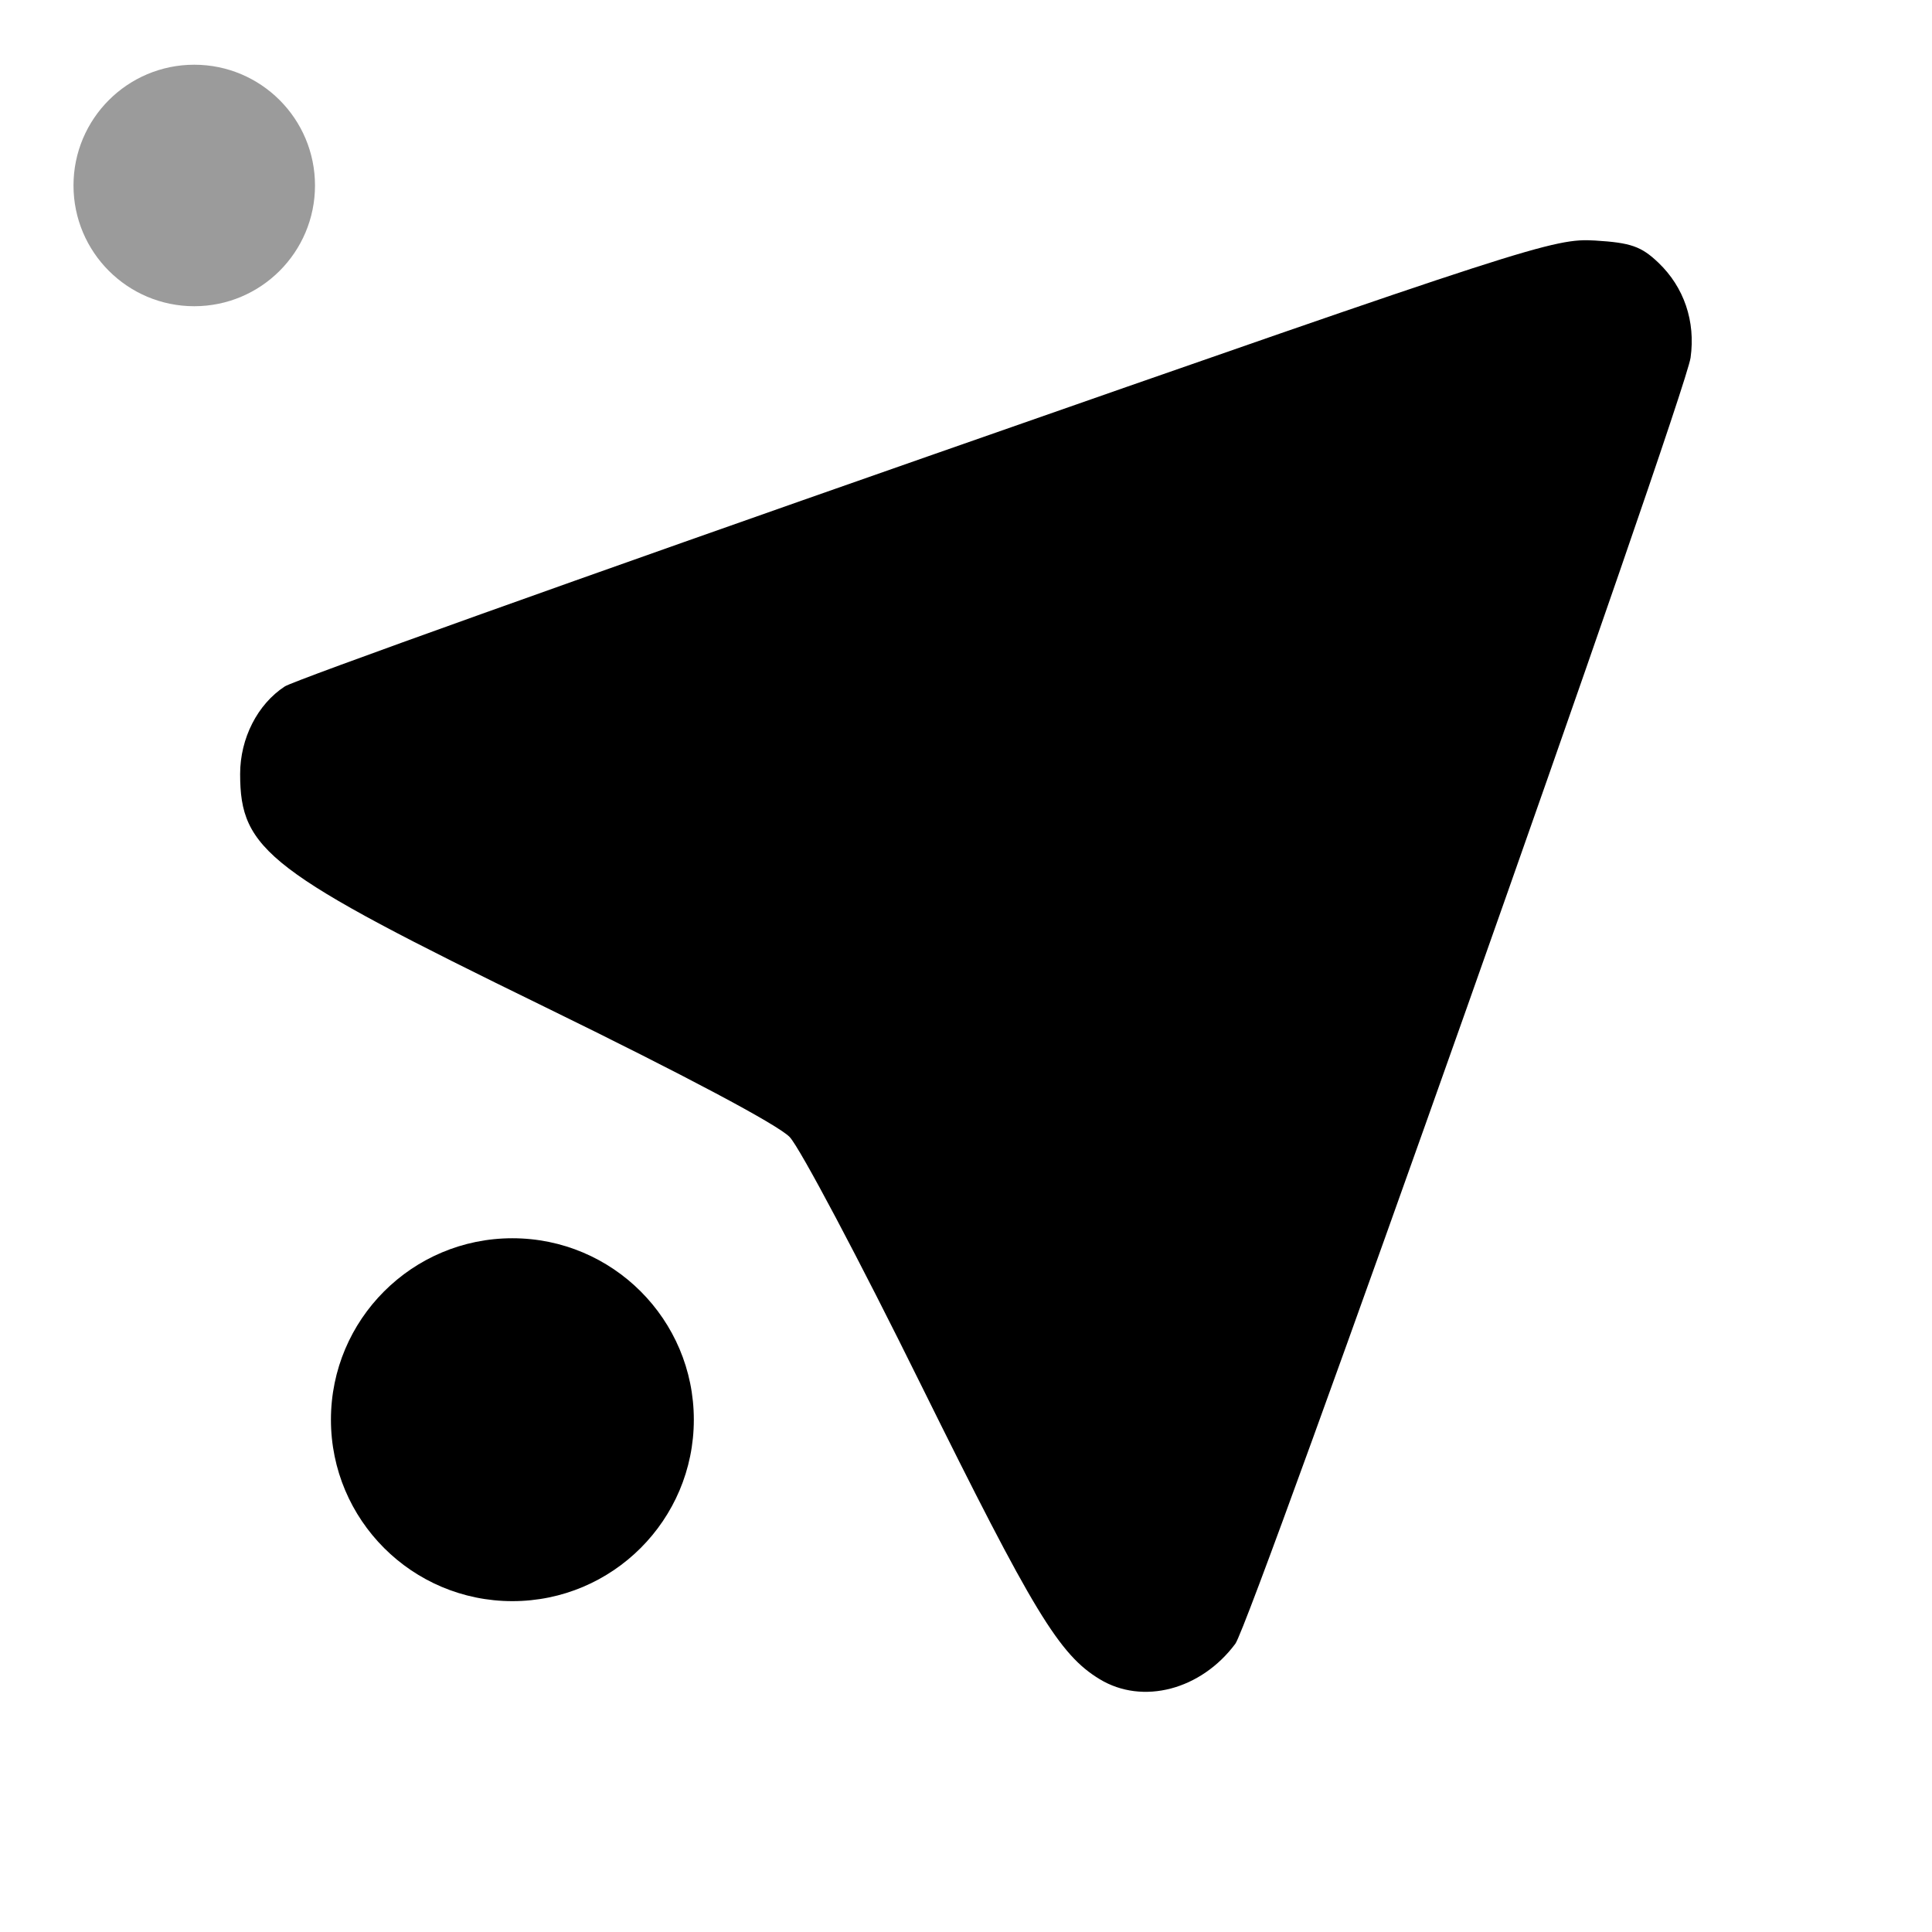
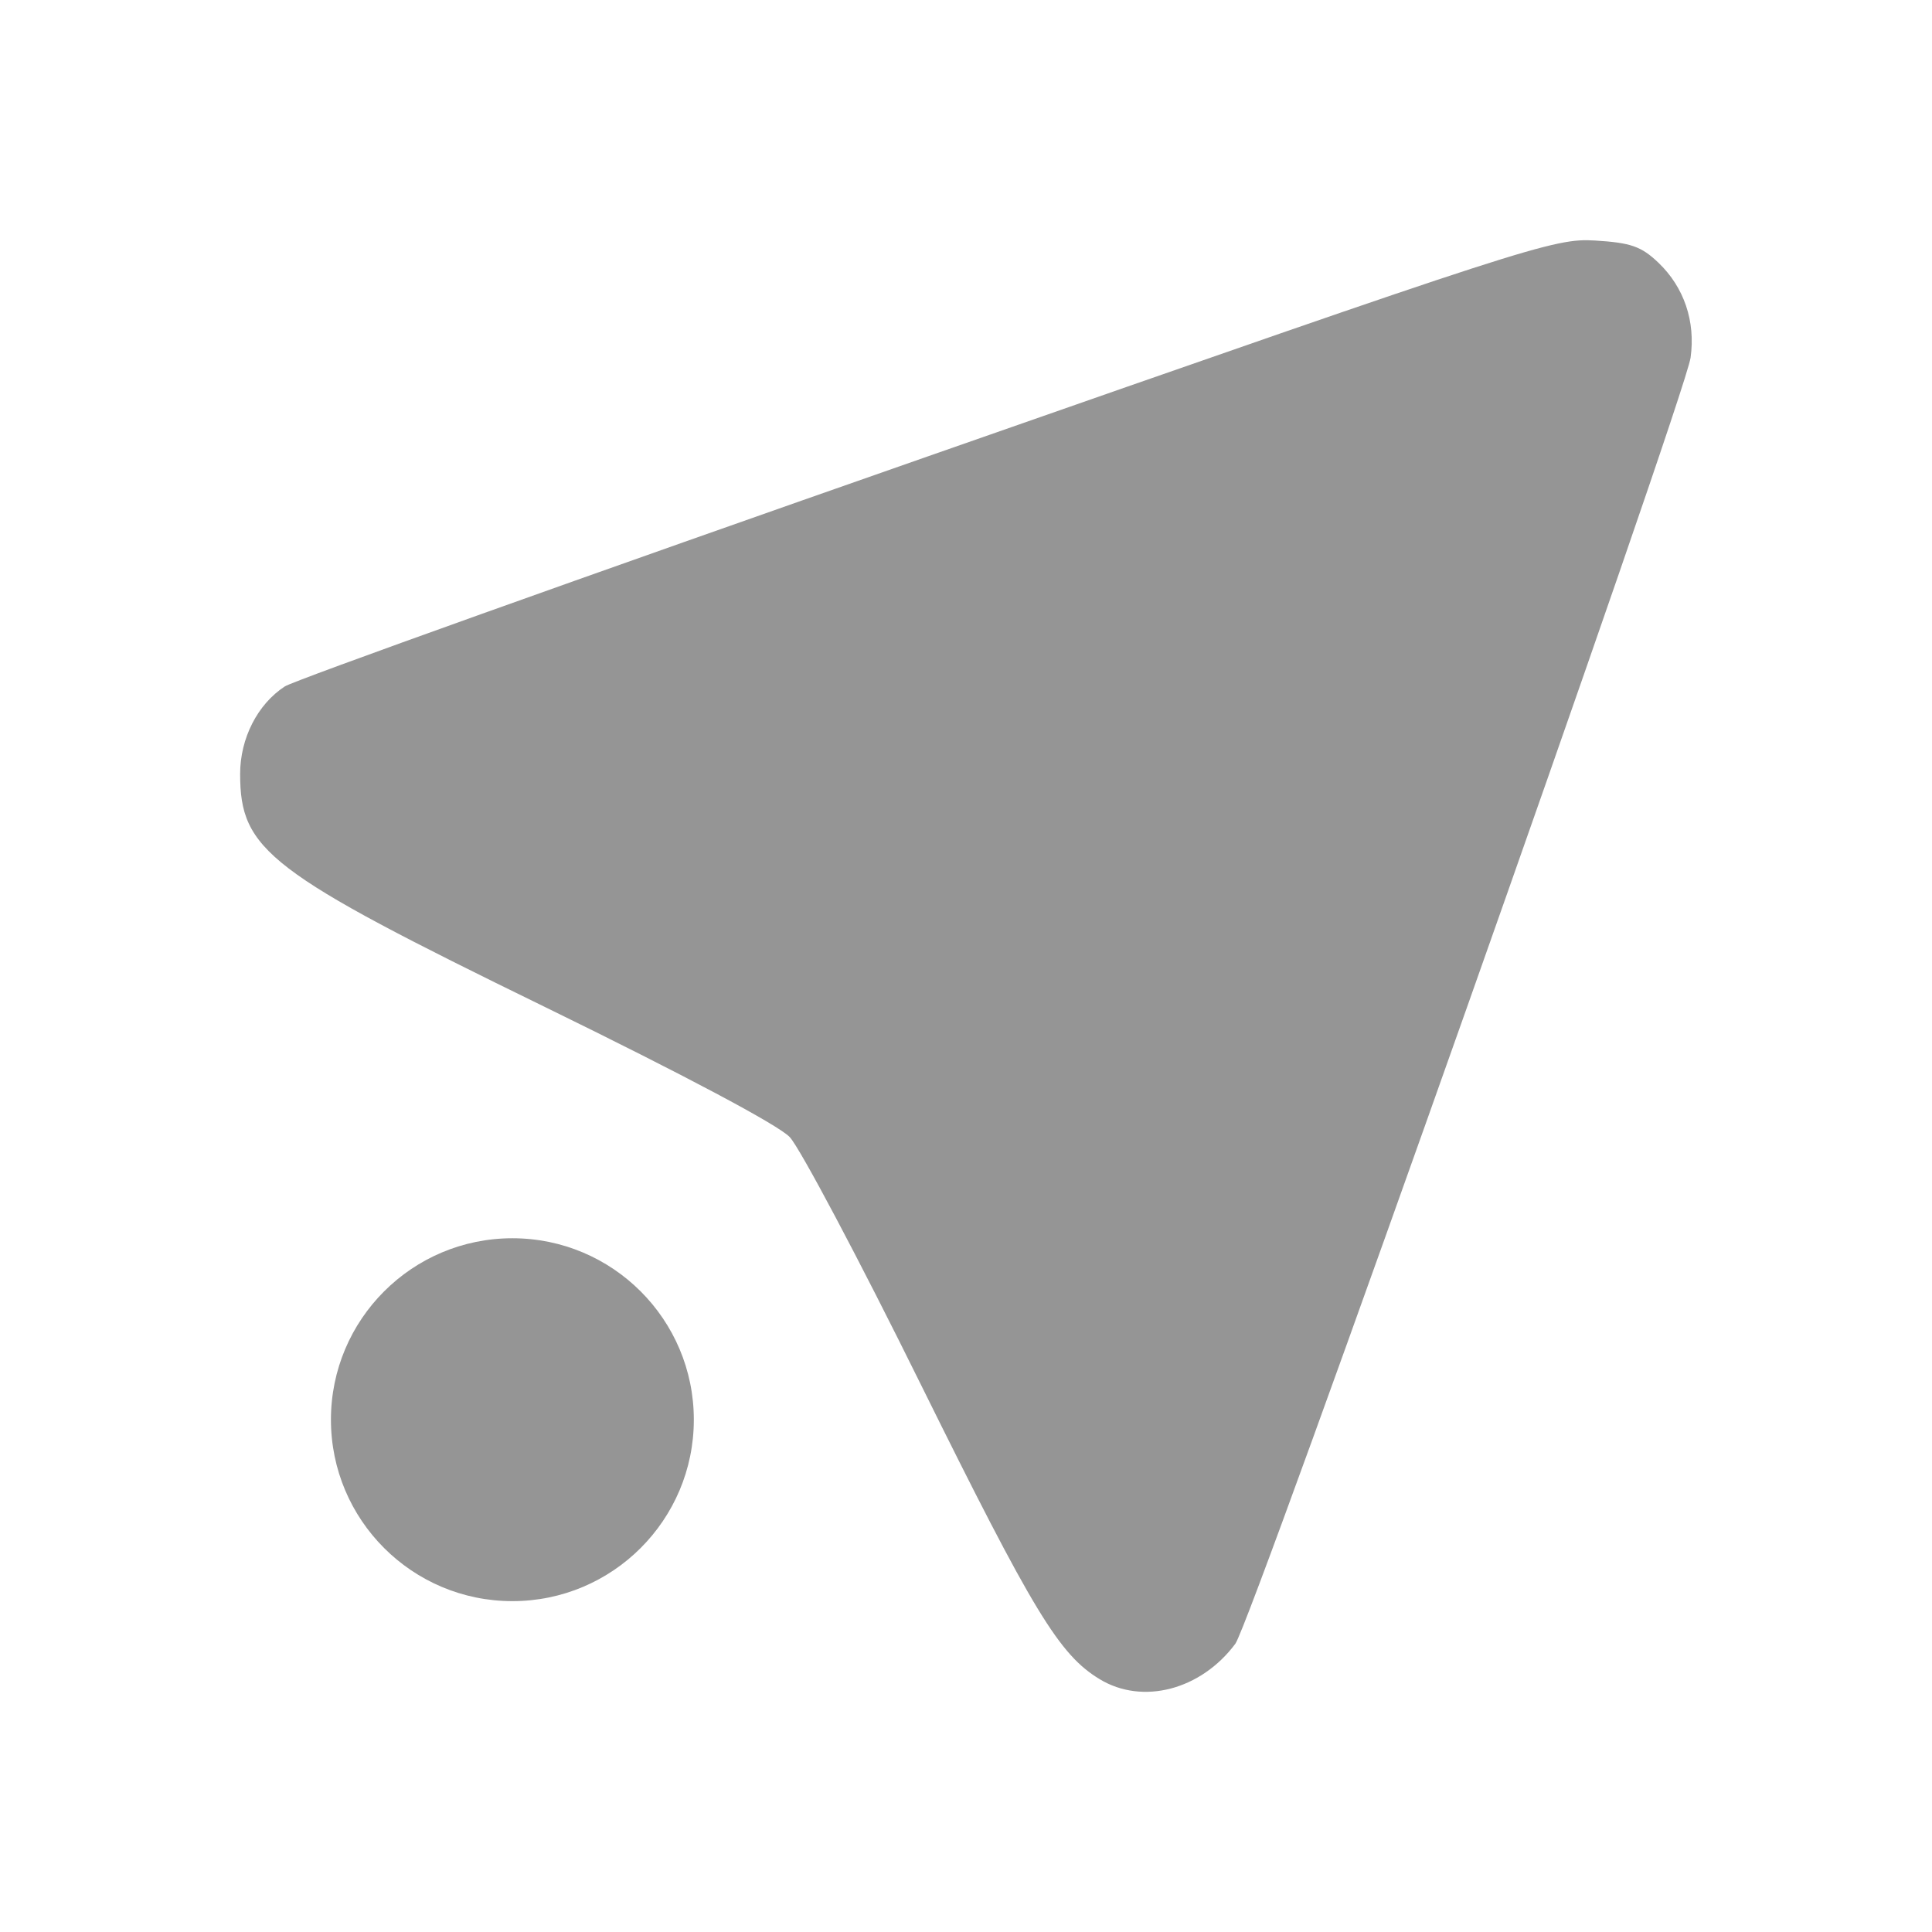
<svg xmlns="http://www.w3.org/2000/svg" width="24" height="24" version="1" id="svg11">
  <style id="style2" />
  <defs id="defs7">
    <style id="current-color-scheme" type="text/css">.ColorScheme-Text { color:#ffffff; } .ColorScheme-Highlight { color:#5294e2; }</style>
  </defs>
-   <path class="ColorScheme-Text" d="m19.816 2.988c-0.513-0.031-0.791 0.058-8.298 2.684-4.272 1.494-7.863 2.779-7.98 2.855-0.339 0.221-0.555 0.645-0.555 1.087 0 0.95 0.348 1.217 3.782 2.893 1.738 0.849 2.903 1.468 3.045 1.618 0.126 0.133 0.862 1.52 1.633 3.082 1.395 2.82 1.715 3.348 2.217 3.652 0.533 0.324 1.259 0.134 1.686-0.44 0.201-0.269 5.588-15.49 5.655-15.976 0.063-0.452-0.081-0.875-0.4-1.18-0.213-0.203-0.343-0.248-0.786-0.275zm-13.451 12.394a2.254 2.254 0 0 0-2.254 2.254 2.254 2.254 0 0 0 2.254 2.254 2.254 2.254 0 0 0 2.254-2.254 2.254 2.254 0 0 0-2.254-2.254z" color="#ffffff" stroke-width="1.127" id="path9" />
-   <circle style="color:#4285f4;fill:#9b9b9b;fill-opacity:1" class="ColorScheme-Highlight" cx="2.413" cy="2.304" r="1.5" id="circle7" />
+   <path class="ColorScheme-Text" d="m19.816 2.988c-0.513-0.031-0.791 0.058-8.298 2.684-4.272 1.494-7.863 2.779-7.98 2.855-0.339 0.221-0.555 0.645-0.555 1.087 0 0.95 0.348 1.217 3.782 2.893 1.738 0.849 2.903 1.468 3.045 1.618 0.126 0.133 0.862 1.52 1.633 3.082 1.395 2.82 1.715 3.348 2.217 3.652 0.533 0.324 1.259 0.134 1.686-0.44 0.201-0.269 5.588-15.49 5.655-15.976 0.063-0.452-0.081-0.875-0.4-1.18-0.213-0.203-0.343-0.248-0.786-0.275zm-13.451 12.394a2.254 2.254 0 0 0-2.254 2.254 2.254 2.254 0 0 0 2.254 2.254 2.254 2.254 0 0 0 2.254-2.254 2.254 2.254 0 0 0-2.254-2.254z" color="#ffffff" stroke-width="1.127" id="path9" style="fill:#959595;fill-opacity:1" />
</svg>
